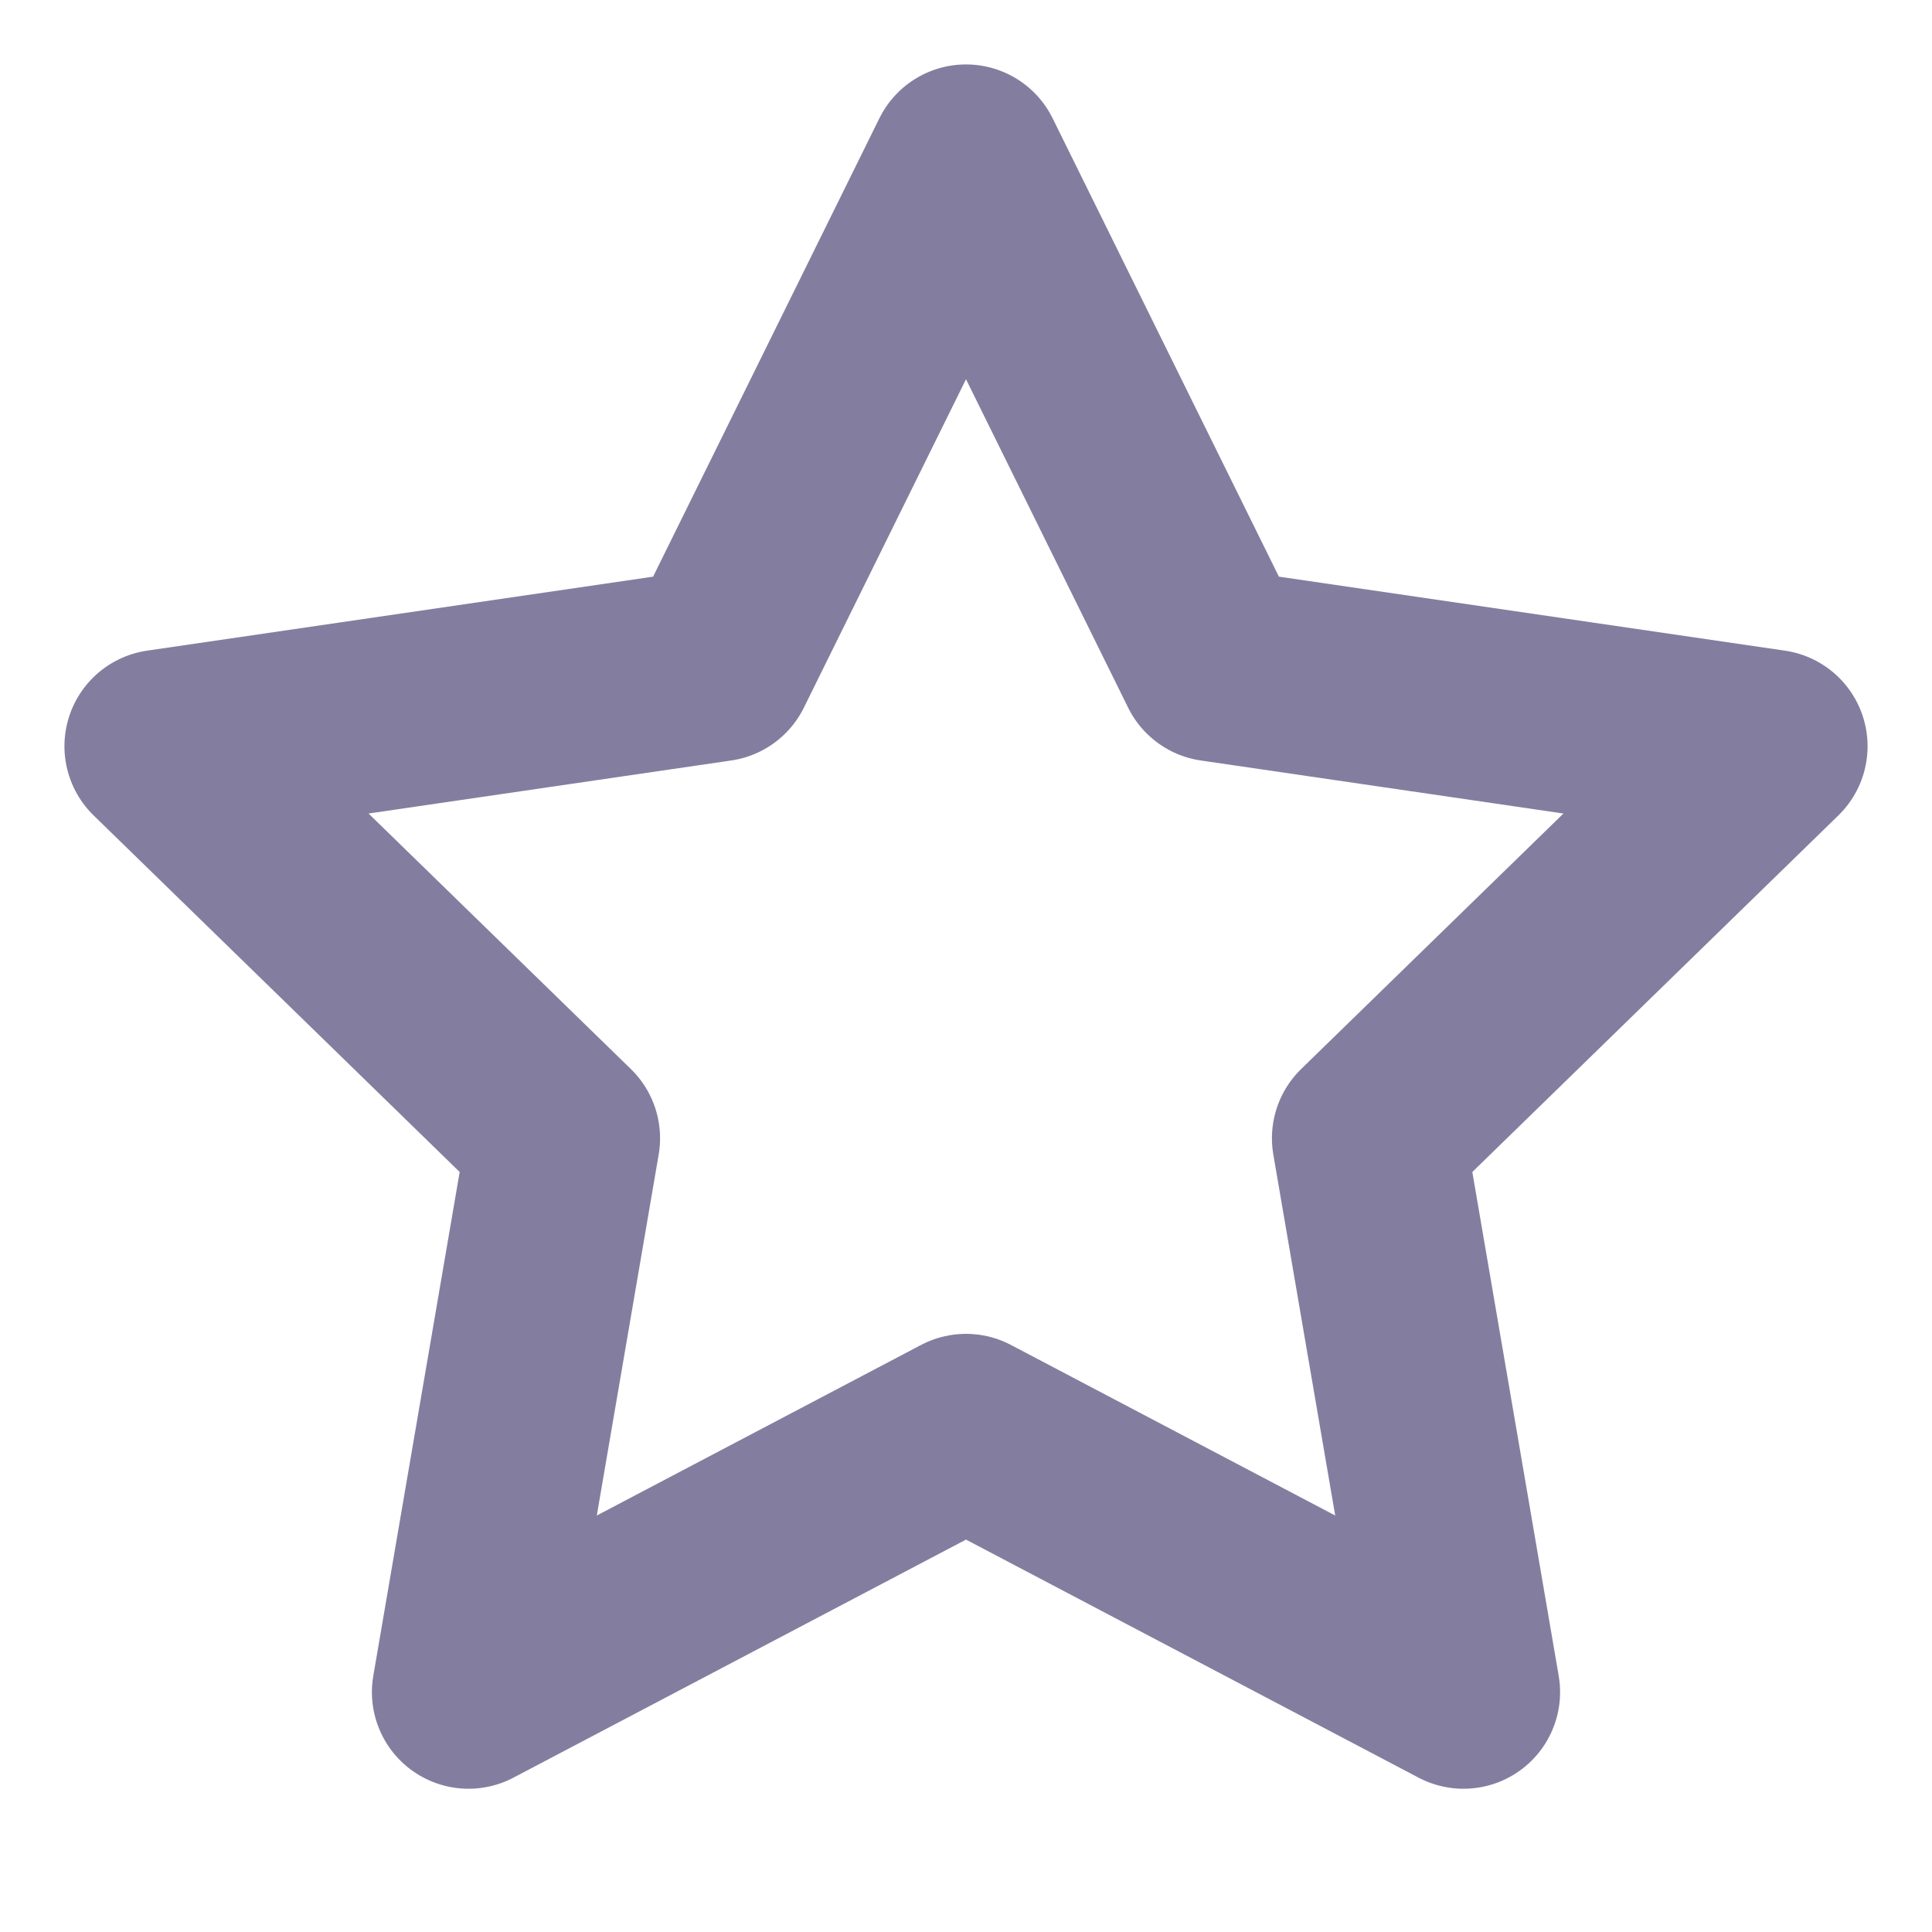
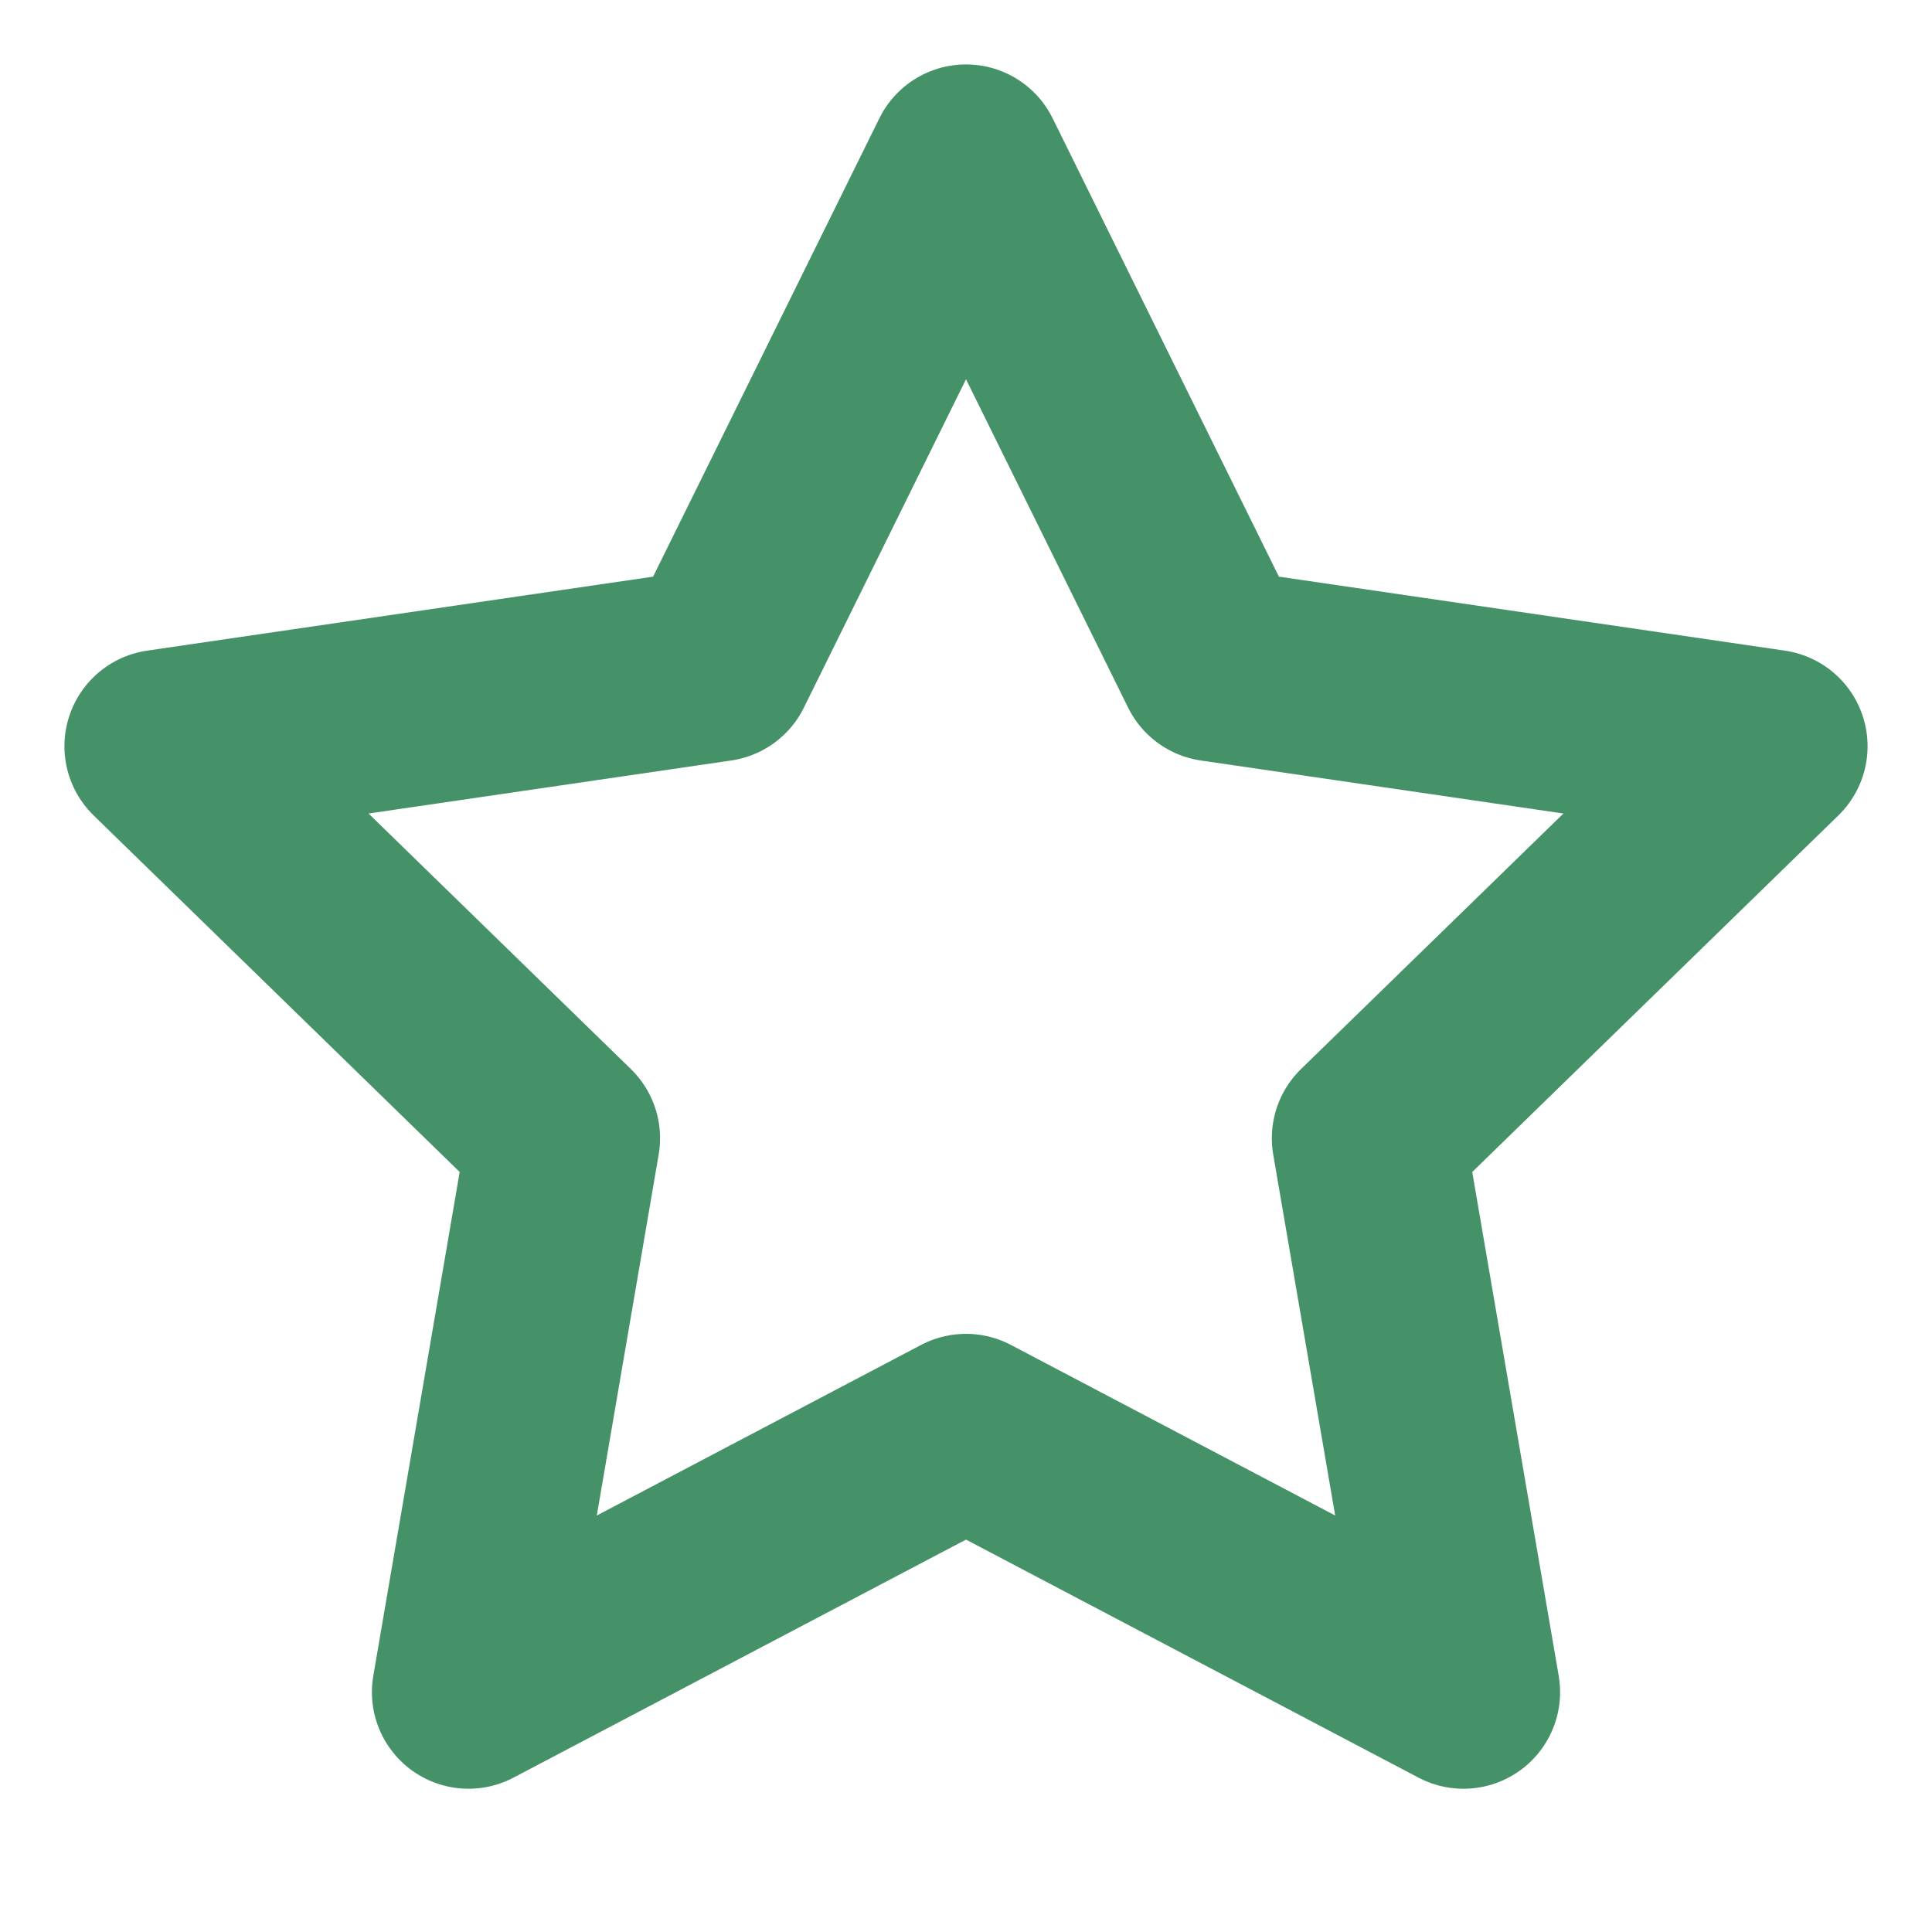
<svg xmlns="http://www.w3.org/2000/svg" width="20" height="20" viewBox="0 0 20 20" fill="none">
-   <path d="M10 1.667L12.575 6.883L18.333 7.725L14.167 11.783L15.15 17.517L10 14.808L4.85 17.517L5.833 11.783L1.667 7.725L7.425 6.883L10 1.667Z" stroke="#837E9F" stroke-width="2" stroke-linecap="round" stroke-linejoin="round" />
+   <path d="M10 1.667L12.575 6.883L18.333 7.725L14.166 11.783L15.15 17.517L10 14.808L4.85 17.517L5.833 11.783L1.667 7.725L7.425 6.883L10 1.667Z" stroke="#459268" stroke-width="2" stroke-linecap="round" stroke-linejoin="round" />
</svg>
